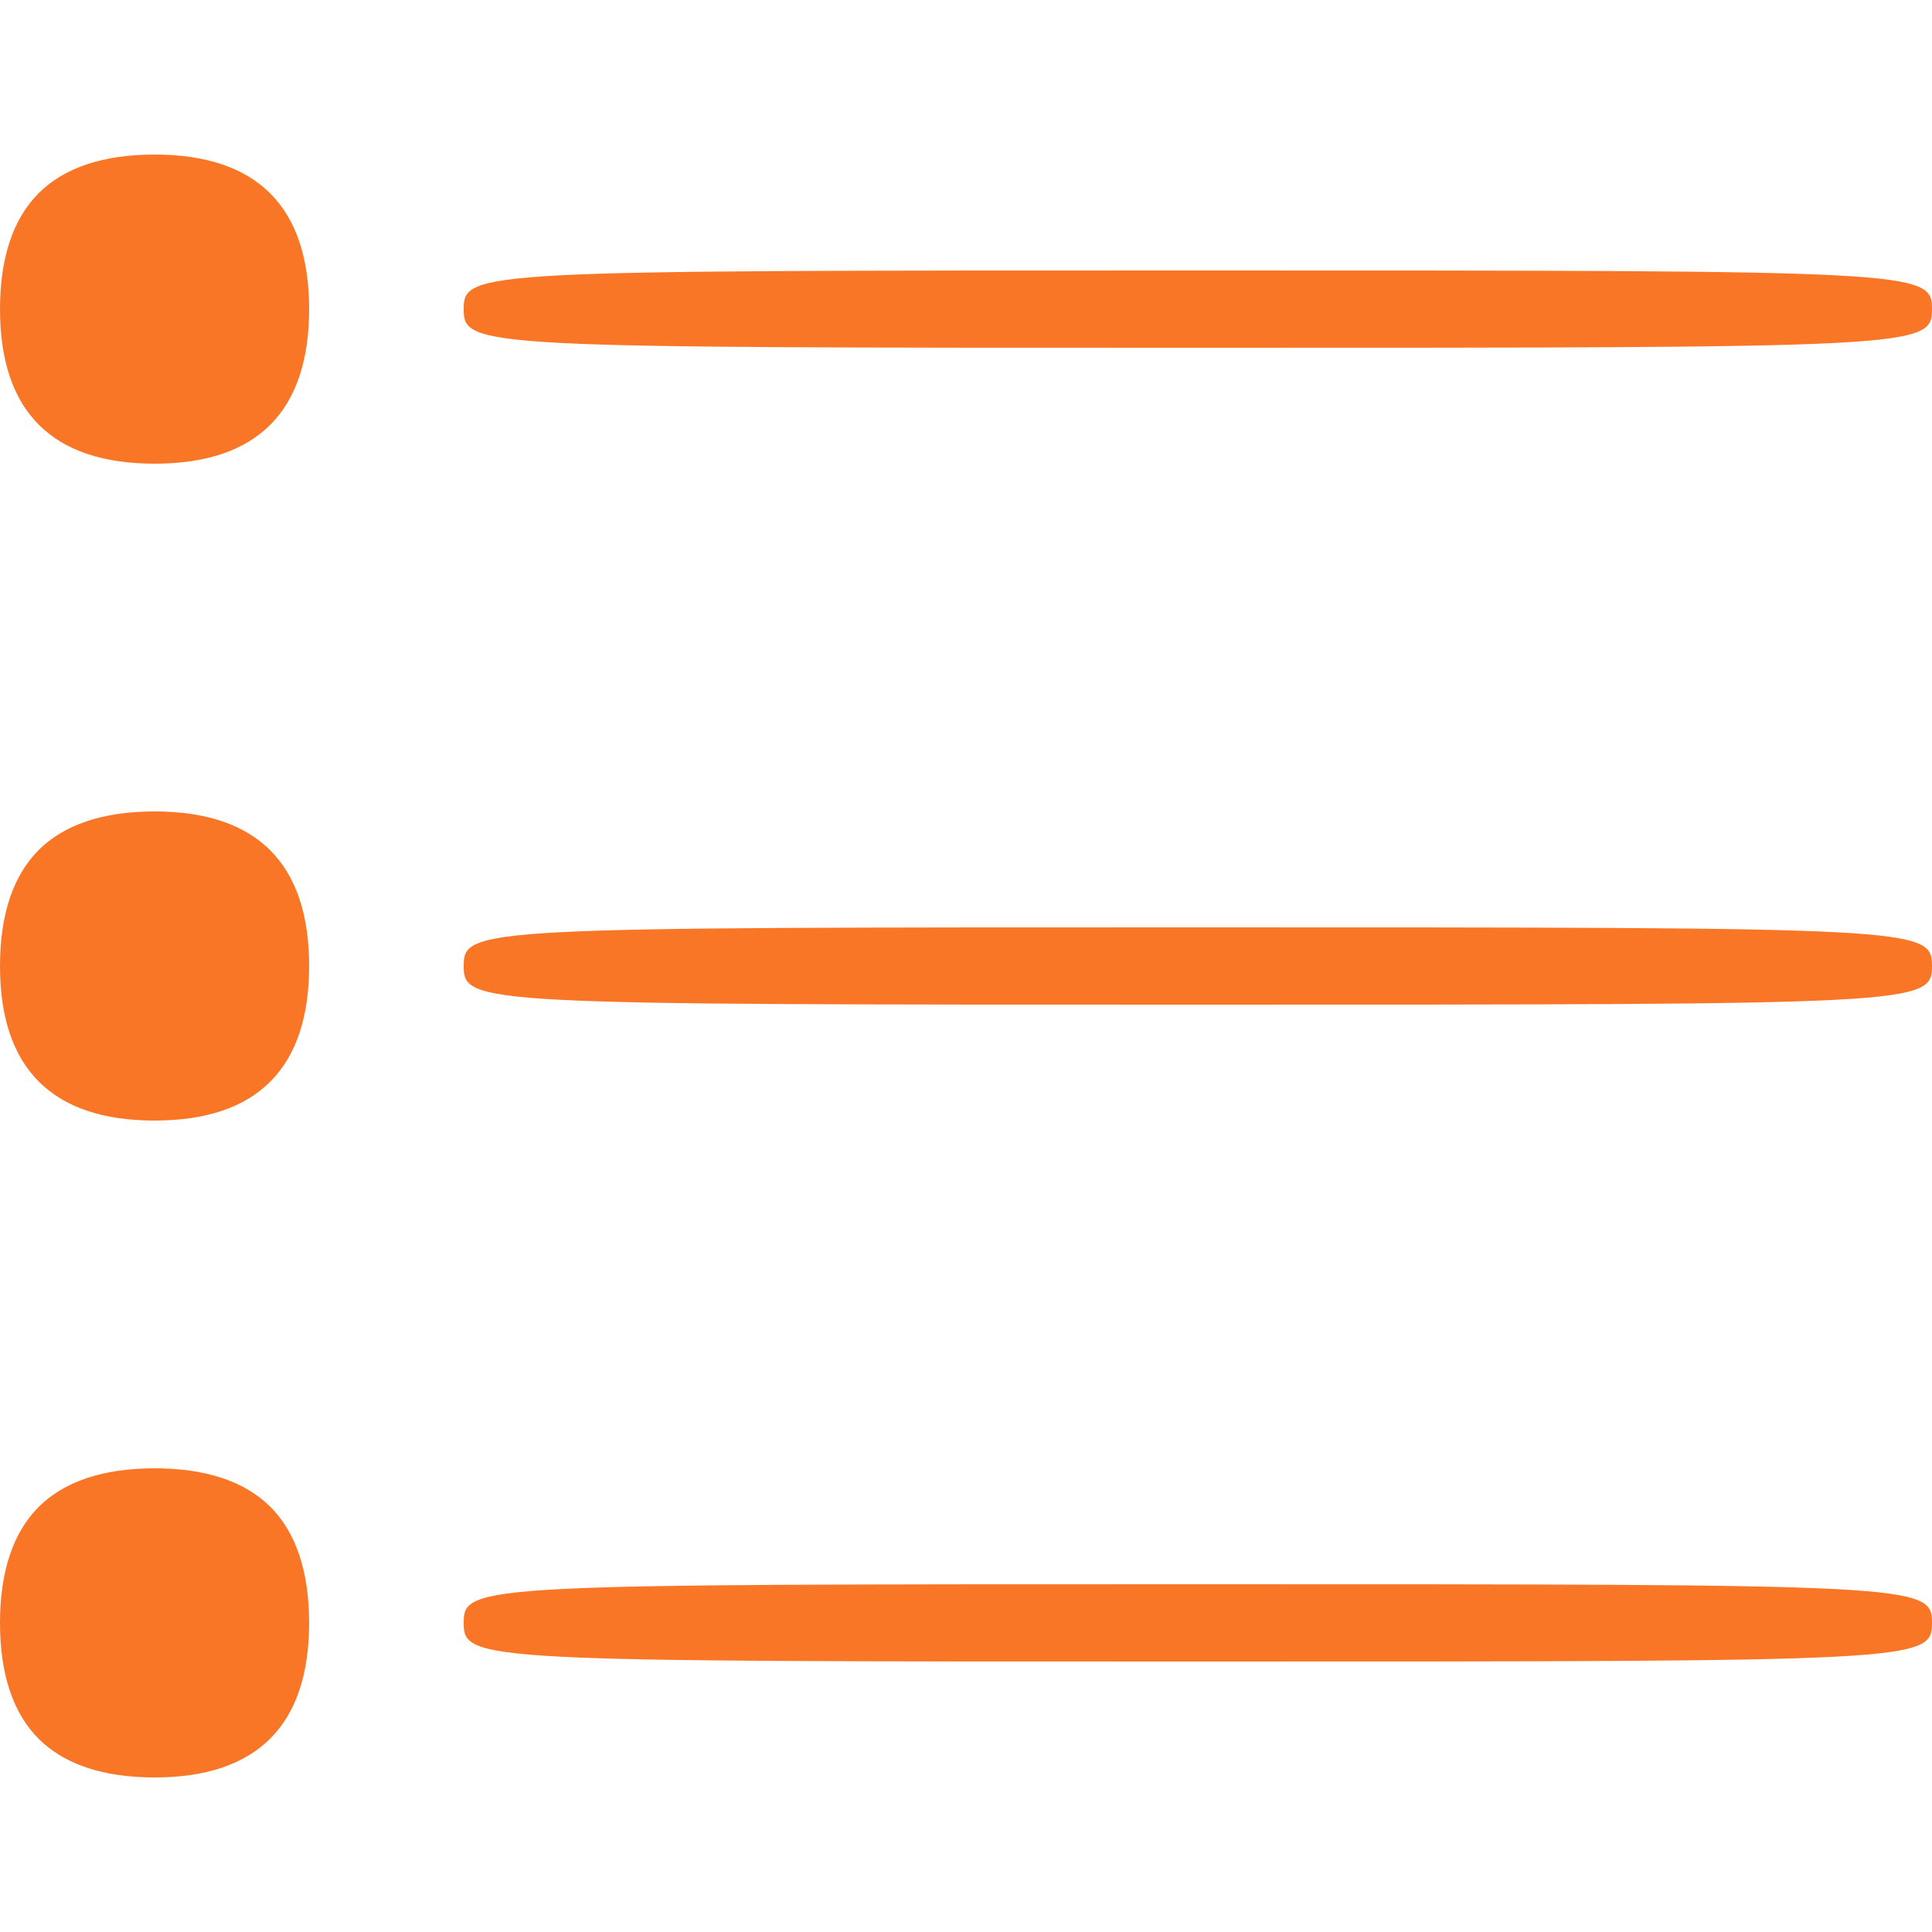
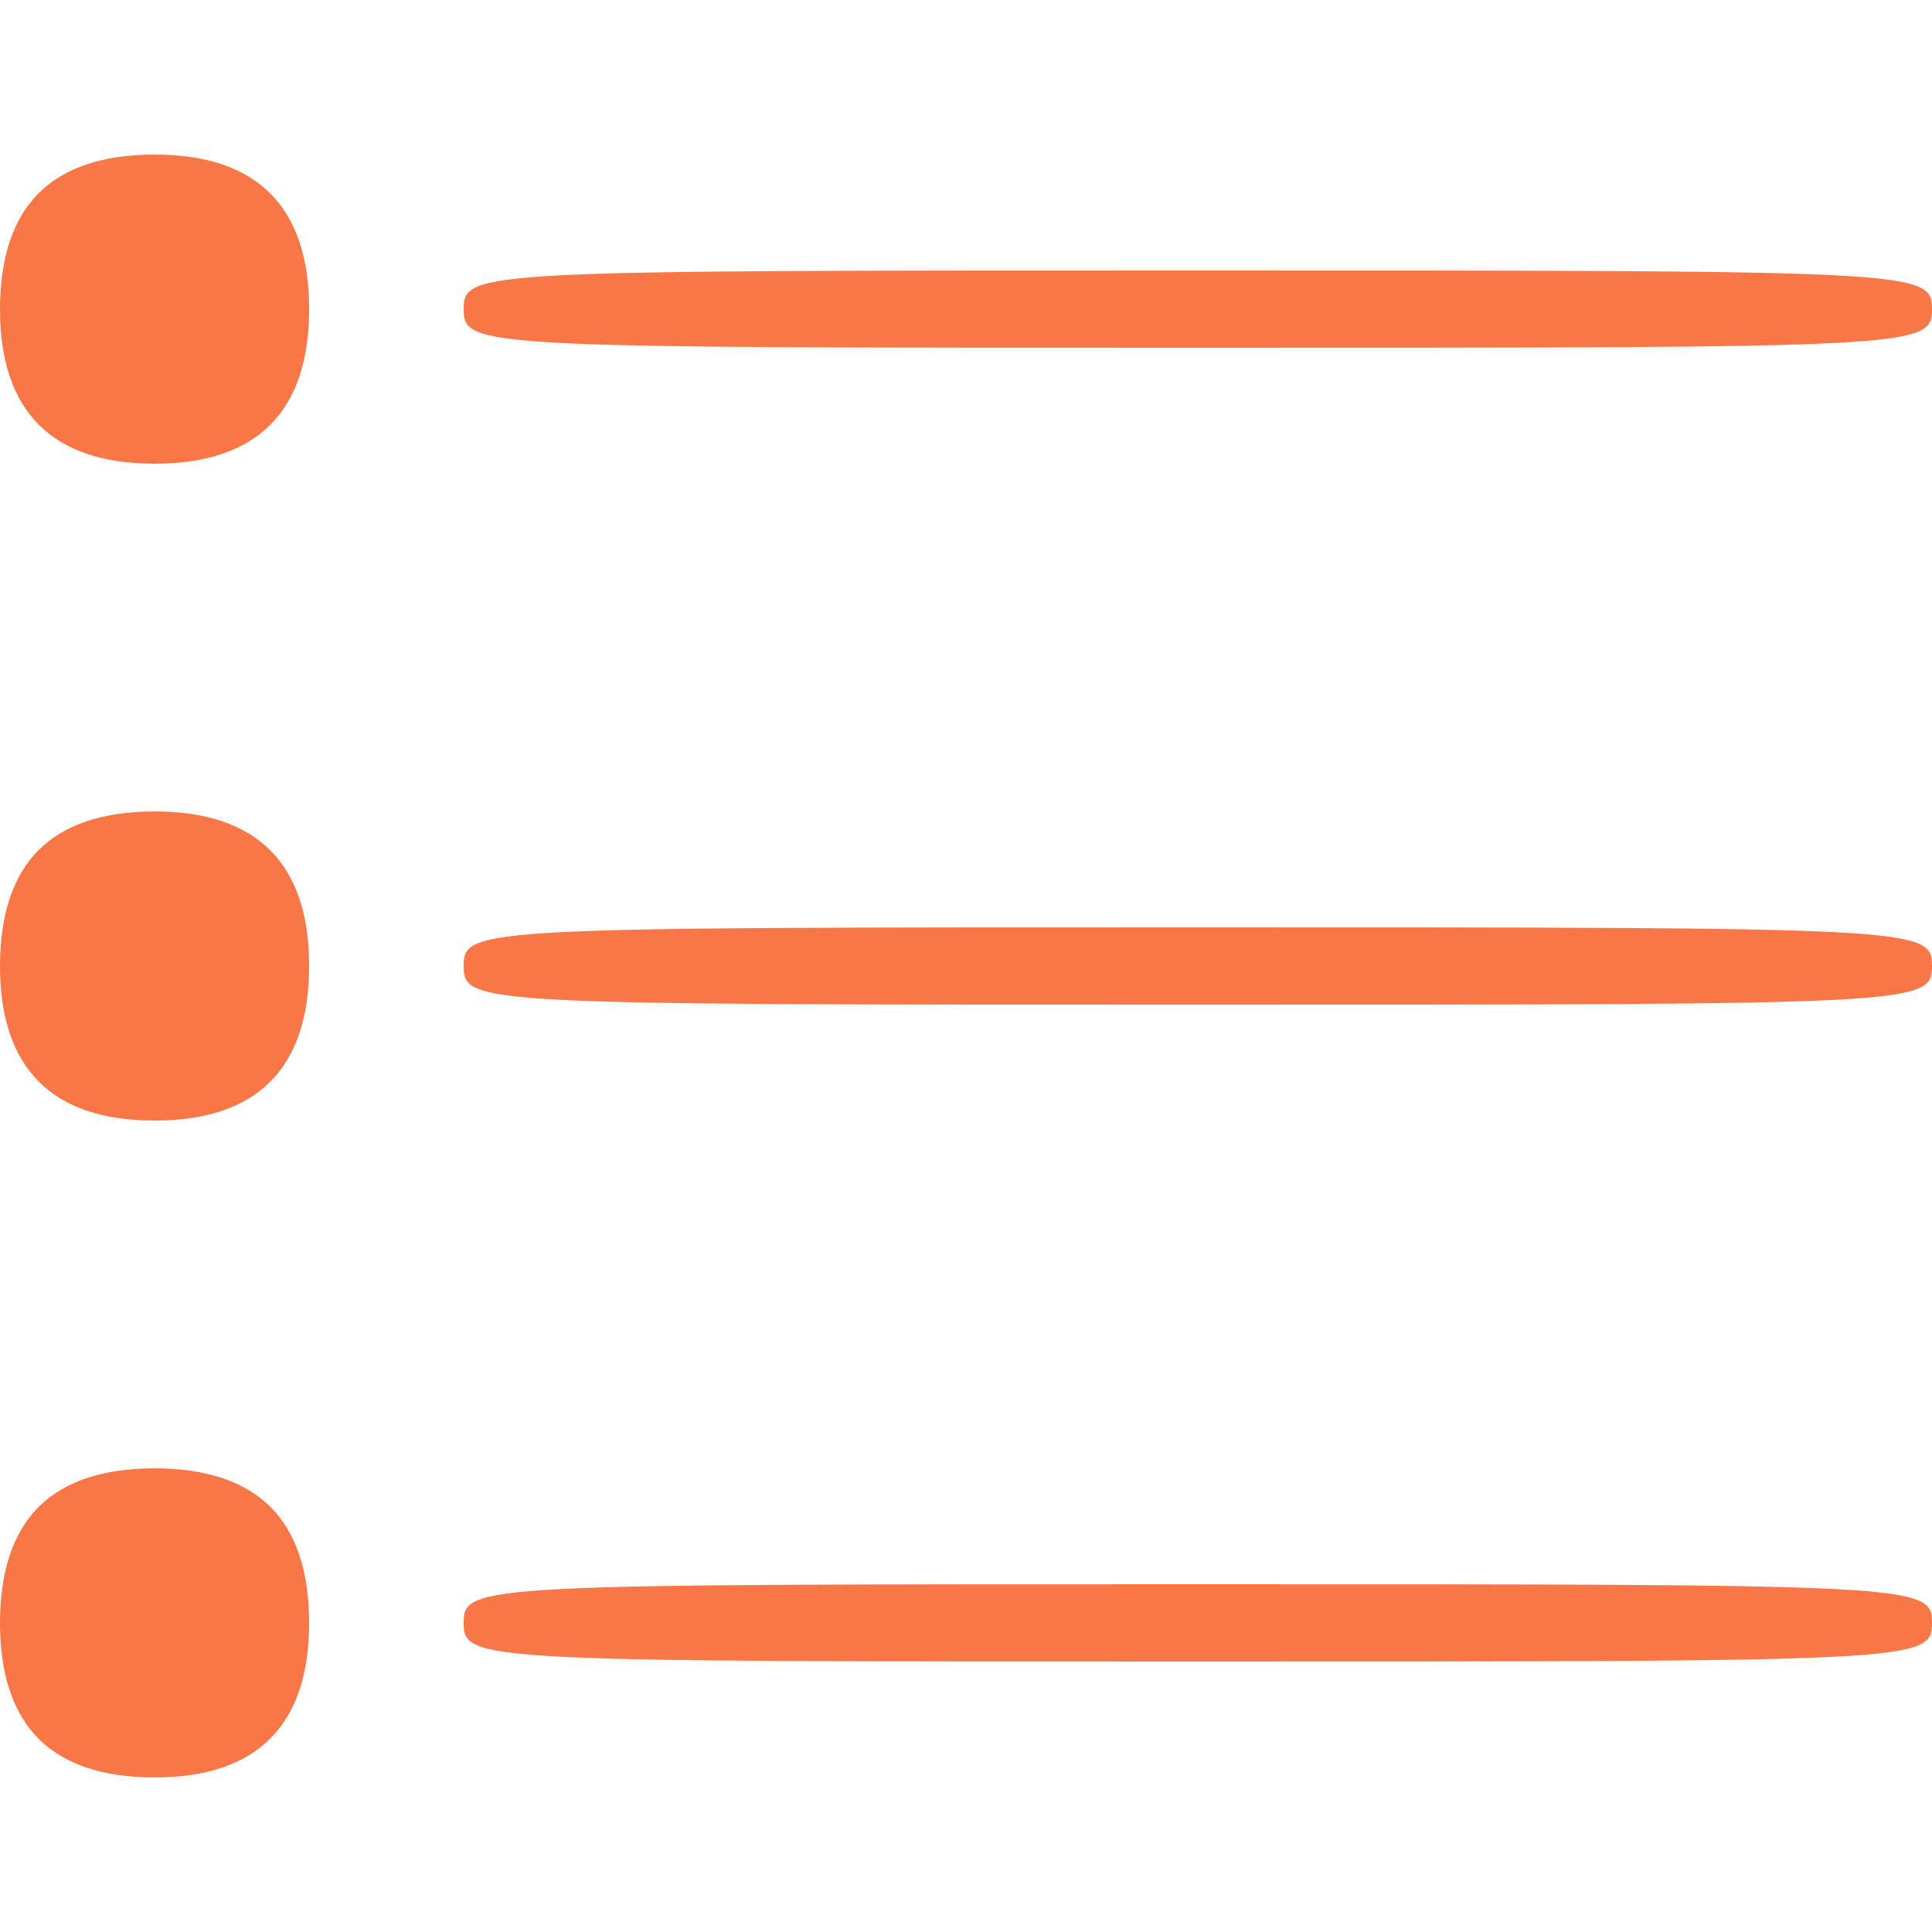
<svg xmlns="http://www.w3.org/2000/svg" version="1.0" width="15px" height="15px" viewBox="0 0 100 100" preserveAspectRatio="xMidYMid meet">
-   <g transform="translate(0,100) scale(0.1,-0.1)" fill="#f97626" stroke="none">
+   <g transform="translate(0,100) scale(0.1,-0.1)" fill="#F97646" stroke="none">
    <path d="M20 900 c-13 -13 -20 -33 -20 -60 0 -53 27 -80 80 -80 53 0 80 27 80 80 0 53 -27 80 -80 80 -27 0 -47 -7 -60 -20z" />
    <path d="M240 840 c0 -20 7 -20 380 -20 373 0 380 0 380 20 0 20 -7 20 -380 20 -373 0 -380 0 -380 -20z" />
    <path d="M20 560 c-13 -13 -20 -33 -20 -60 0 -53 27 -80 80 -80 53 0 80 27 80 80 0 53 -27 80 -80 80 -27 0 -47 -7 -60 -20z" />
    <path d="M240 500 c0 -20 7 -20 380 -20 373 0 380 0 380 20 0 20 -7 20 -380 20 -373 0 -380 0 -380 -20z" />
    <path d="M20 220 c-13 -13 -20 -33 -20 -60 0 -27 7 -47 20 -60 13 -13 33 -20 60 -20 53 0 80 27 80 80 0 27 -7 47 -20 60 -13 13 -33 20 -60 20 -27 0 -47 -7 -60 -20z" />
    <path d="M240 160 c0 -20 7 -20 380 -20 373 0 380 0 380 20 0 20 -7 20 -380 20 -373 0 -380 0 -380 -20z" />
  </g>
</svg>
